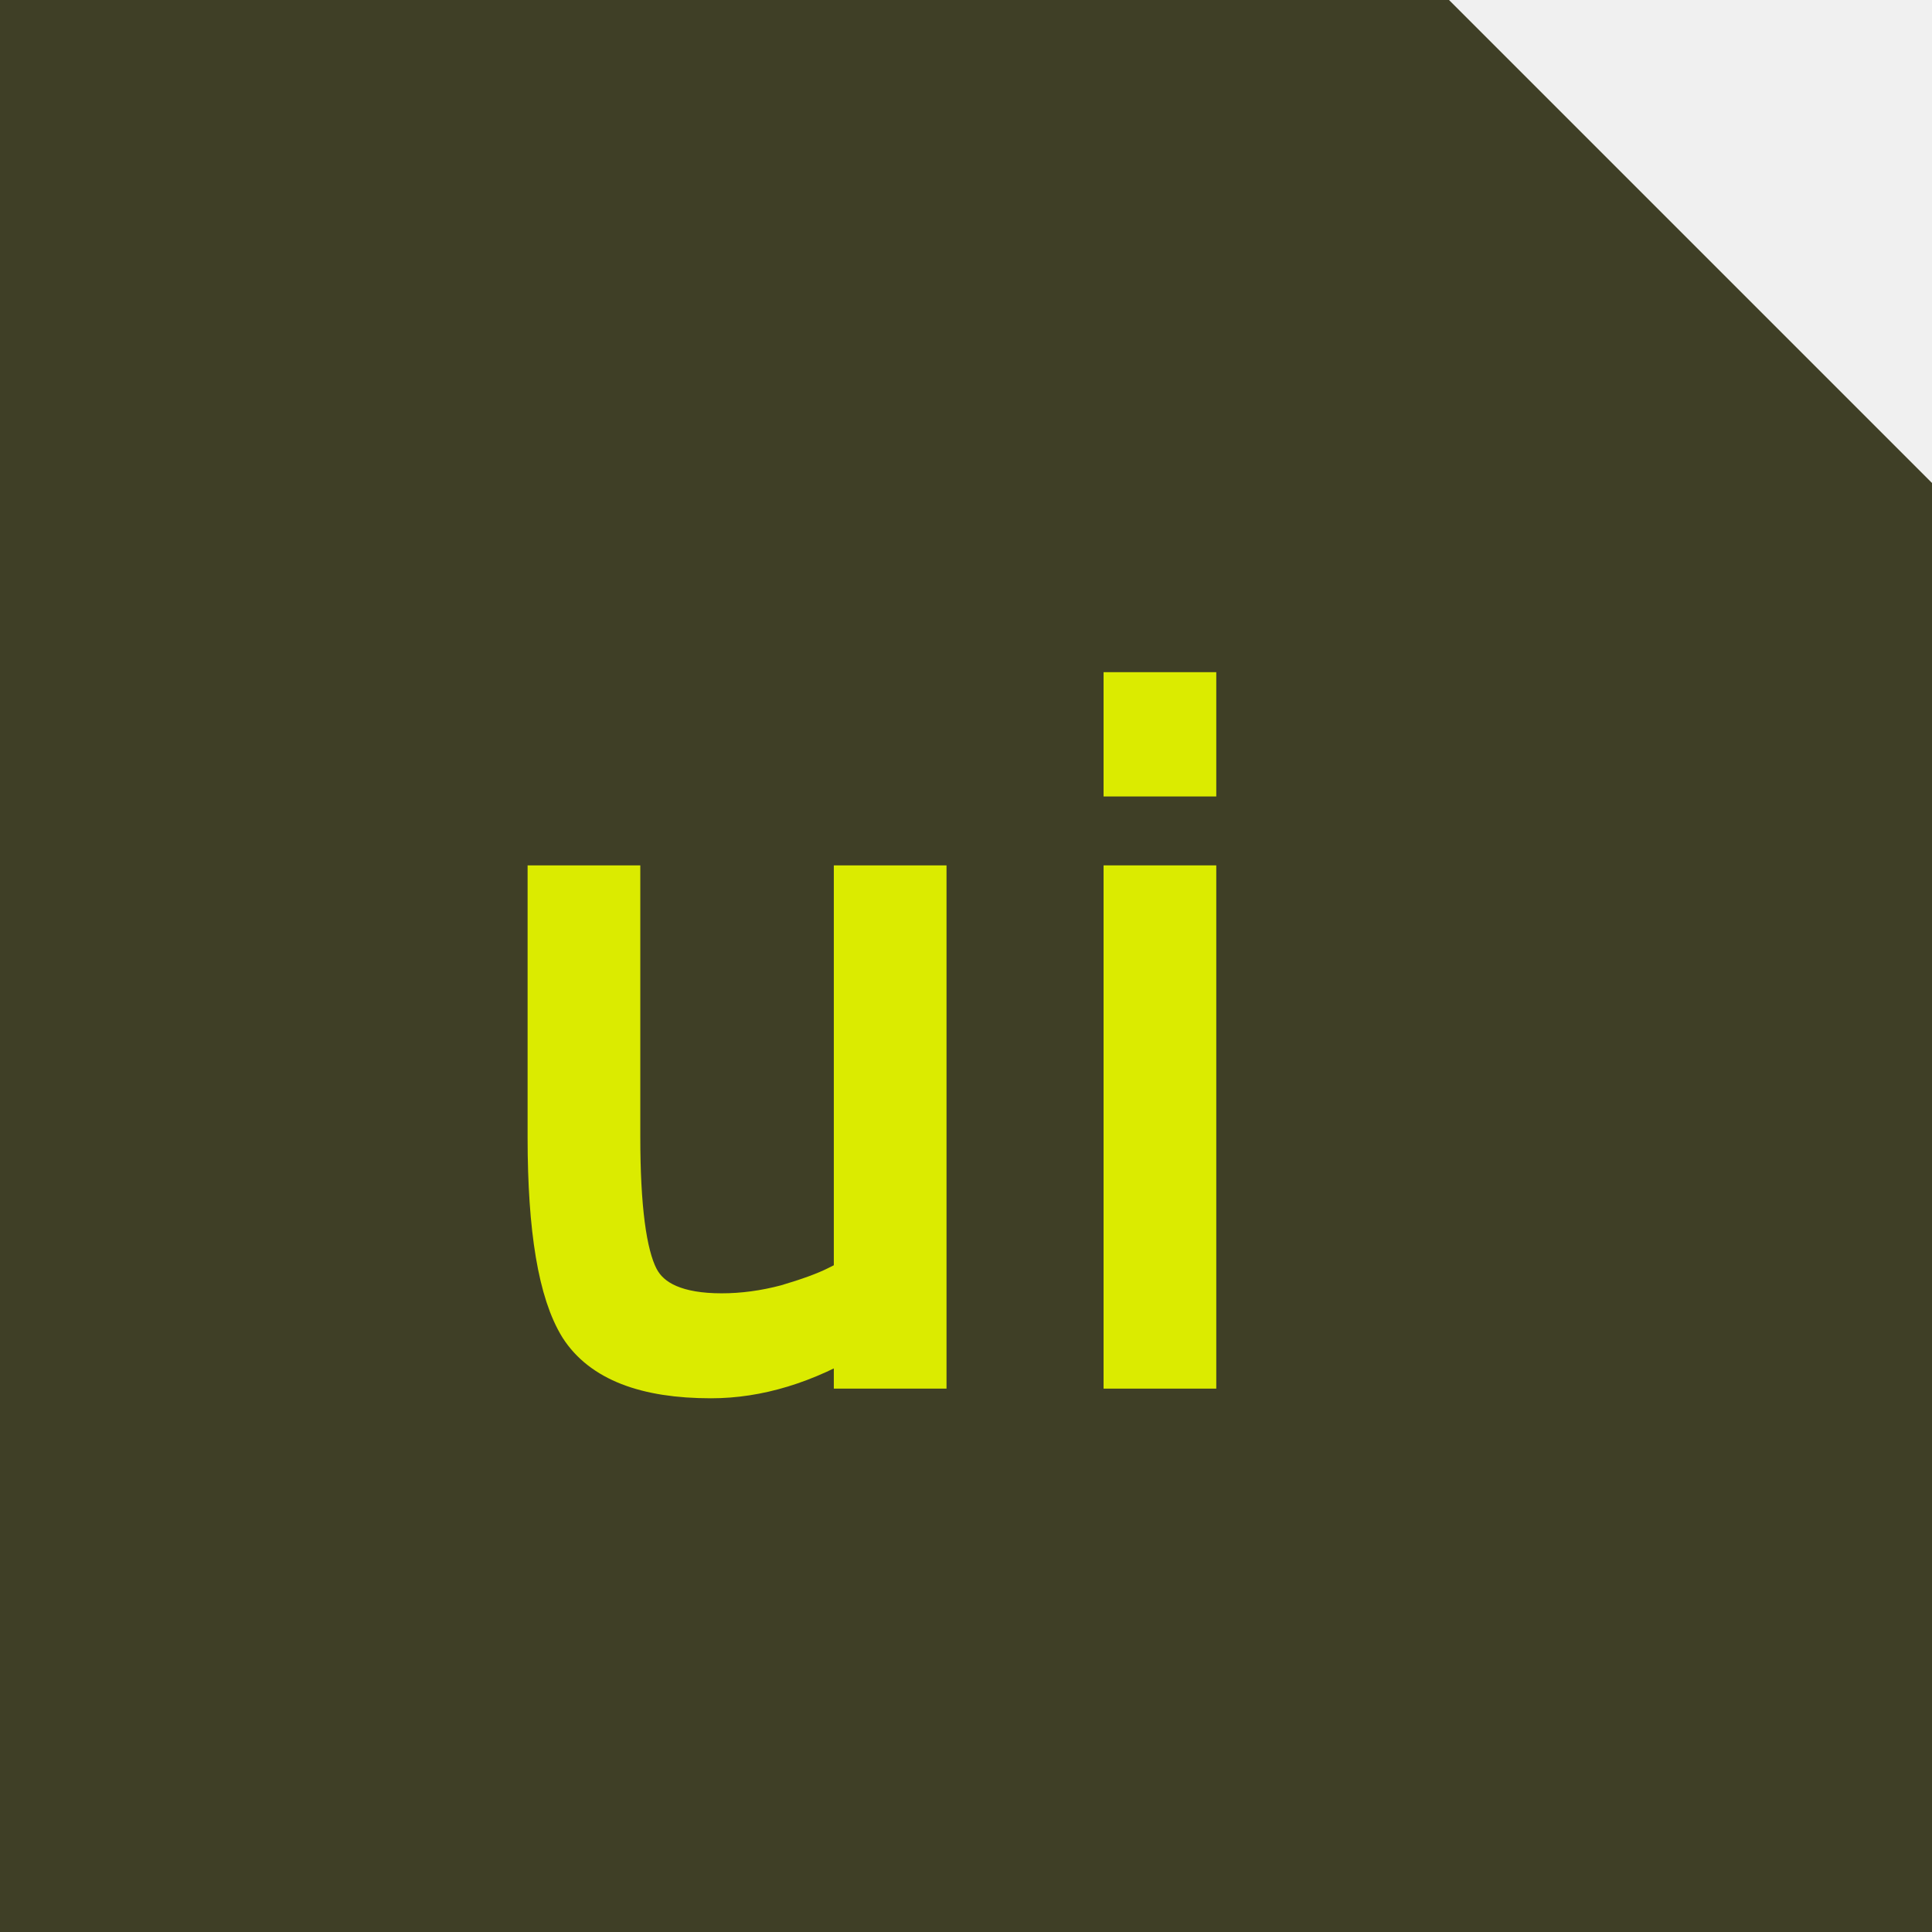
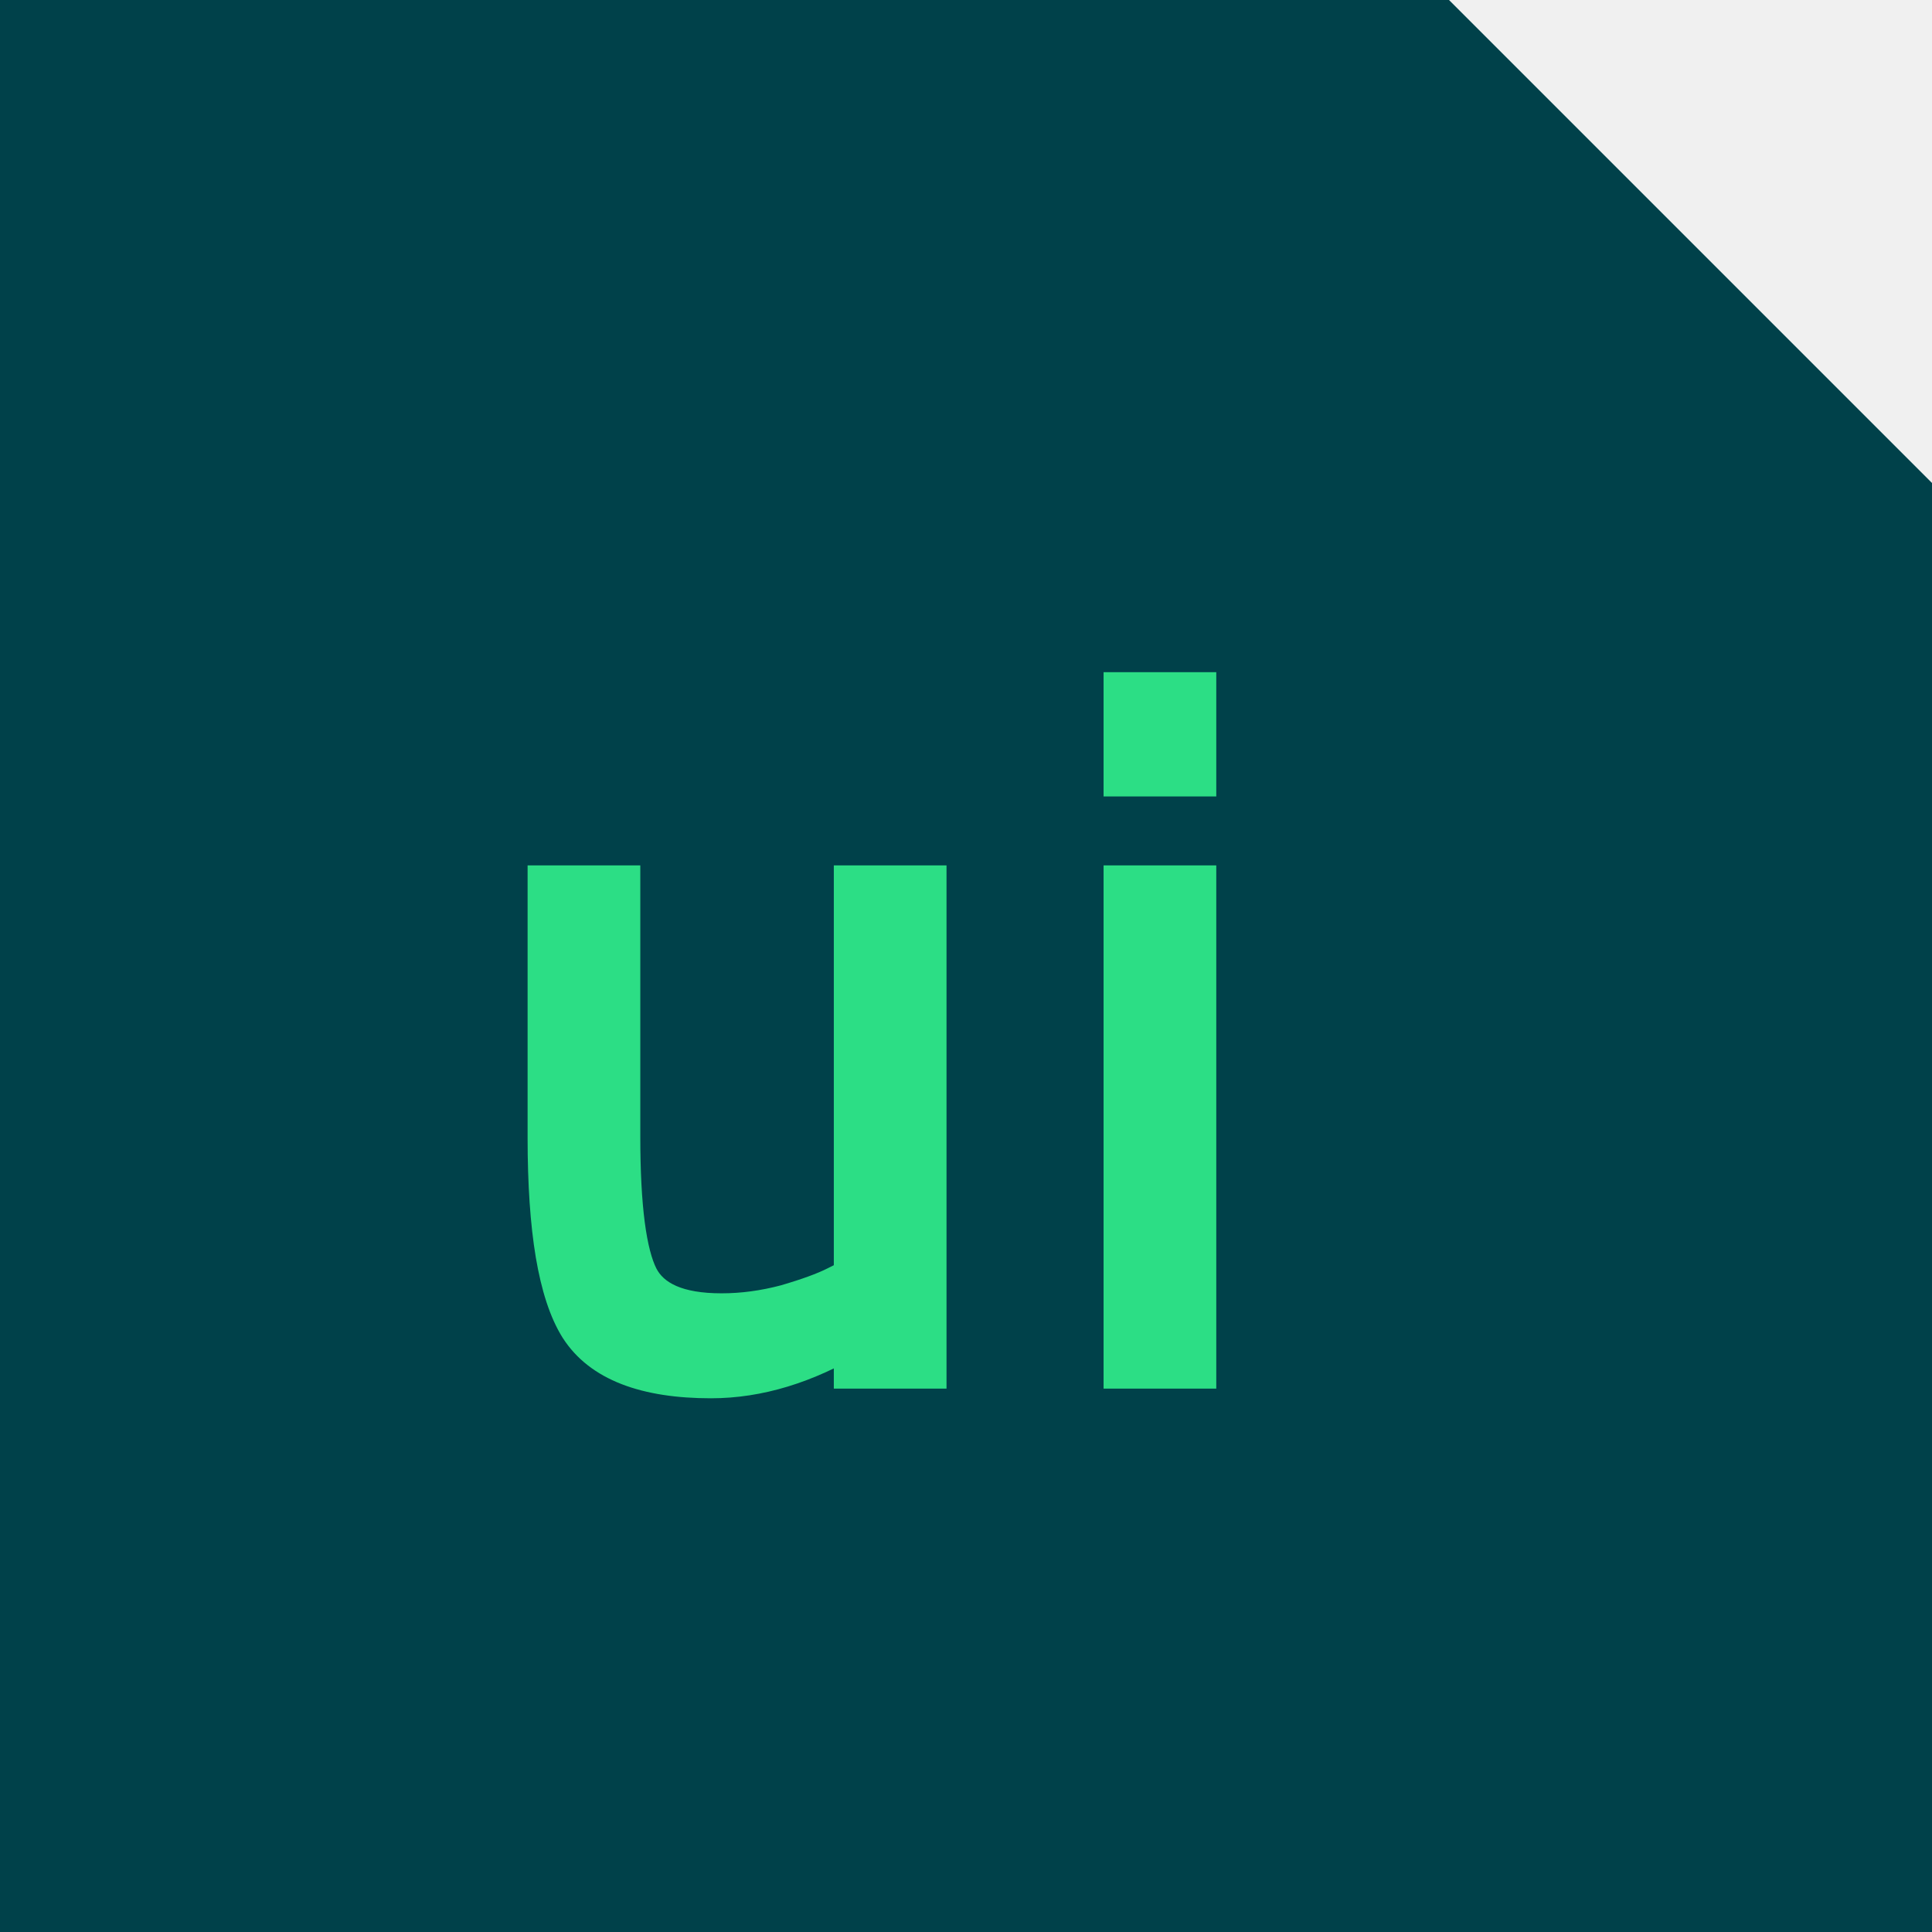
<svg xmlns="http://www.w3.org/2000/svg" width="24" height="24" viewBox="0 0 24 24" fill="none">
  <g clip-path="url(#clip0_13_973)">
-     <path d="M0 24V0H18L24 6V24H0Z" fill="#3F3F26" />
-     <path d="M10.608 11H11.508V17H10.608V16.58C10.008 16.94 9.416 17.12 8.832 17.12C8.016 17.12 7.472 16.908 7.2 16.484C6.936 16.06 6.804 15.276 6.804 14.132V11H7.704V14.12C7.704 14.992 7.78 15.576 7.932 15.872C8.084 16.168 8.428 16.316 8.964 16.316C9.228 16.316 9.496 16.28 9.768 16.208C10.04 16.128 10.248 16.052 10.392 15.98L10.608 15.872V11Z" fill="#DBEB00" />
-     <path d="M13.959 17V11H14.859V17H13.959ZM13.959 9.644V8.6H14.859V9.644H13.959Z" fill="#DBEB00" />
-     <path d="M10.608 11H11.508V17H10.608V16.58C10.008 16.94 9.416 17.12 8.832 17.12C8.016 17.12 7.472 16.908 7.2 16.484C6.936 16.06 6.804 15.276 6.804 14.132V11H7.704V14.12C7.704 14.992 7.78 15.576 7.932 15.872C8.084 16.168 8.428 16.316 8.964 16.316C9.228 16.316 9.496 16.28 9.768 16.208C10.04 16.128 10.248 16.052 10.392 15.98L10.608 15.872V11Z" stroke="#DBEB00" stroke-width="0.5" />
-     <path d="M13.959 17V11H14.859V17H13.959ZM13.959 9.644V8.6H14.859V9.644H13.959Z" stroke="#DBEB00" stroke-width="0.5" />
+     <path d="M0 24V0H18L24 6V24H0Z" fill="#00414A" />
+     <path d="M10.608 11H11.508V17H10.608V16.58C10.008 16.94 9.416 17.12 8.832 17.12C8.016 17.12 7.472 16.908 7.2 16.484C6.936 16.06 6.804 15.276 6.804 14.132V11H7.704V14.12C7.704 14.992 7.78 15.576 7.932 15.872C8.084 16.168 8.428 16.316 8.964 16.316C9.228 16.316 9.496 16.28 9.768 16.208C10.04 16.128 10.248 16.052 10.392 15.98L10.608 15.872V11ZM13.959 17V11H14.859V17H13.959ZM13.959 9.644V8.6H14.859V9.644H13.959Z" fill="#2CDE85" />
+     <path d="M10.608 11V10.75H10.358V11H10.608ZM11.508 11H11.758V10.75H11.508V11ZM11.508 17V17.25H11.758V17H11.508ZM10.608 17H10.358V17.25H10.608V17ZM10.608 16.58H10.858V16.139L10.479 16.366L10.608 16.58ZM7.2 16.484L6.988 16.616L6.99 16.619L7.2 16.484ZM6.804 11V10.75H6.554V11H6.804ZM7.704 11H7.954V10.75H7.704V11ZM7.932 15.872L8.154 15.758L7.932 15.872ZM9.768 16.208L9.832 16.45L9.839 16.448L9.768 16.208ZM10.392 15.98L10.504 16.204L10.392 15.98ZM10.608 15.872L10.72 16.096L10.858 16.026V15.872H10.608ZM10.608 11.25H11.508V10.75H10.608V11.25ZM11.258 11V17H11.758V11H11.258ZM11.508 16.75H10.608V17.25H11.508V16.75ZM10.858 17V16.58H10.358V17H10.858ZM10.479 16.366C9.91 16.707 9.362 16.87 8.832 16.87V17.37C9.47 17.37 10.105 17.173 10.737 16.794L10.479 16.366ZM8.832 16.87C8.047 16.87 7.613 16.665 7.41 16.349L6.99 16.619C7.331 17.151 7.985 17.37 8.832 17.37V16.87ZM7.412 16.352C7.305 16.179 7.213 15.913 7.15 15.537C7.087 15.163 7.054 14.696 7.054 14.132H6.554C6.554 14.712 6.587 15.209 6.656 15.62C6.725 16.027 6.831 16.365 6.988 16.616L7.412 16.352ZM7.054 14.132V11H6.554V14.132H7.054ZM6.804 11.25H7.704V10.75H6.804V11.25ZM7.454 11V14.12H7.954V11H7.454ZM7.454 14.12C7.454 14.562 7.473 14.938 7.513 15.244C7.552 15.546 7.614 15.8 7.71 15.986L8.154 15.758C8.098 15.648 8.046 15.462 8.009 15.18C7.973 14.902 7.954 14.55 7.954 14.12H7.454ZM7.71 15.986C7.927 16.409 8.396 16.566 8.964 16.566V16.066C8.46 16.066 8.241 15.927 8.154 15.758L7.71 15.986ZM8.964 16.566C9.251 16.566 9.54 16.527 9.832 16.45L9.704 15.966C9.452 16.033 9.205 16.066 8.964 16.066V16.566ZM9.839 16.448C10.116 16.366 10.34 16.285 10.504 16.204L10.28 15.756C10.156 15.819 9.964 15.89 9.697 15.968L9.839 16.448ZM10.504 16.204L10.72 16.096L10.496 15.648L10.28 15.756L10.504 16.204ZM10.858 15.872V11H10.358V15.872H10.858ZM13.959 17H13.709V17.25H13.959V17ZM13.959 11V10.75H13.709V11H13.959ZM14.859 11H15.109V10.75H14.859V11ZM14.859 17V17.25H15.109V17H14.859ZM13.959 9.644H13.709V9.894H13.959V9.644ZM13.959 8.6V8.35H13.709V8.6H13.959ZM14.859 8.6H15.109V8.35H14.859V8.6ZM14.859 9.644V9.894H15.109V9.644H14.859ZM14.209 17V11H13.709V17H14.209ZM13.959 11.25H14.859V10.75H13.959V11.25ZM14.609 11V17H15.109V11H14.609ZM14.859 16.75H13.959V17.25H14.859V16.75ZM14.209 9.644V8.6H13.709V9.644H14.209ZM13.959 8.85H14.859V8.35H13.959V8.85ZM14.609 8.6V9.644H15.109V8.6H14.609ZM14.859 9.394H13.959V9.894H14.859V9.394Z" fill="#2CDE85" />
  </g>
  <defs>
    <clipPath id="clip0_13_973">
      <rect width="24" height="24" fill="white" />
    </clipPath>
  </defs>
</svg>
